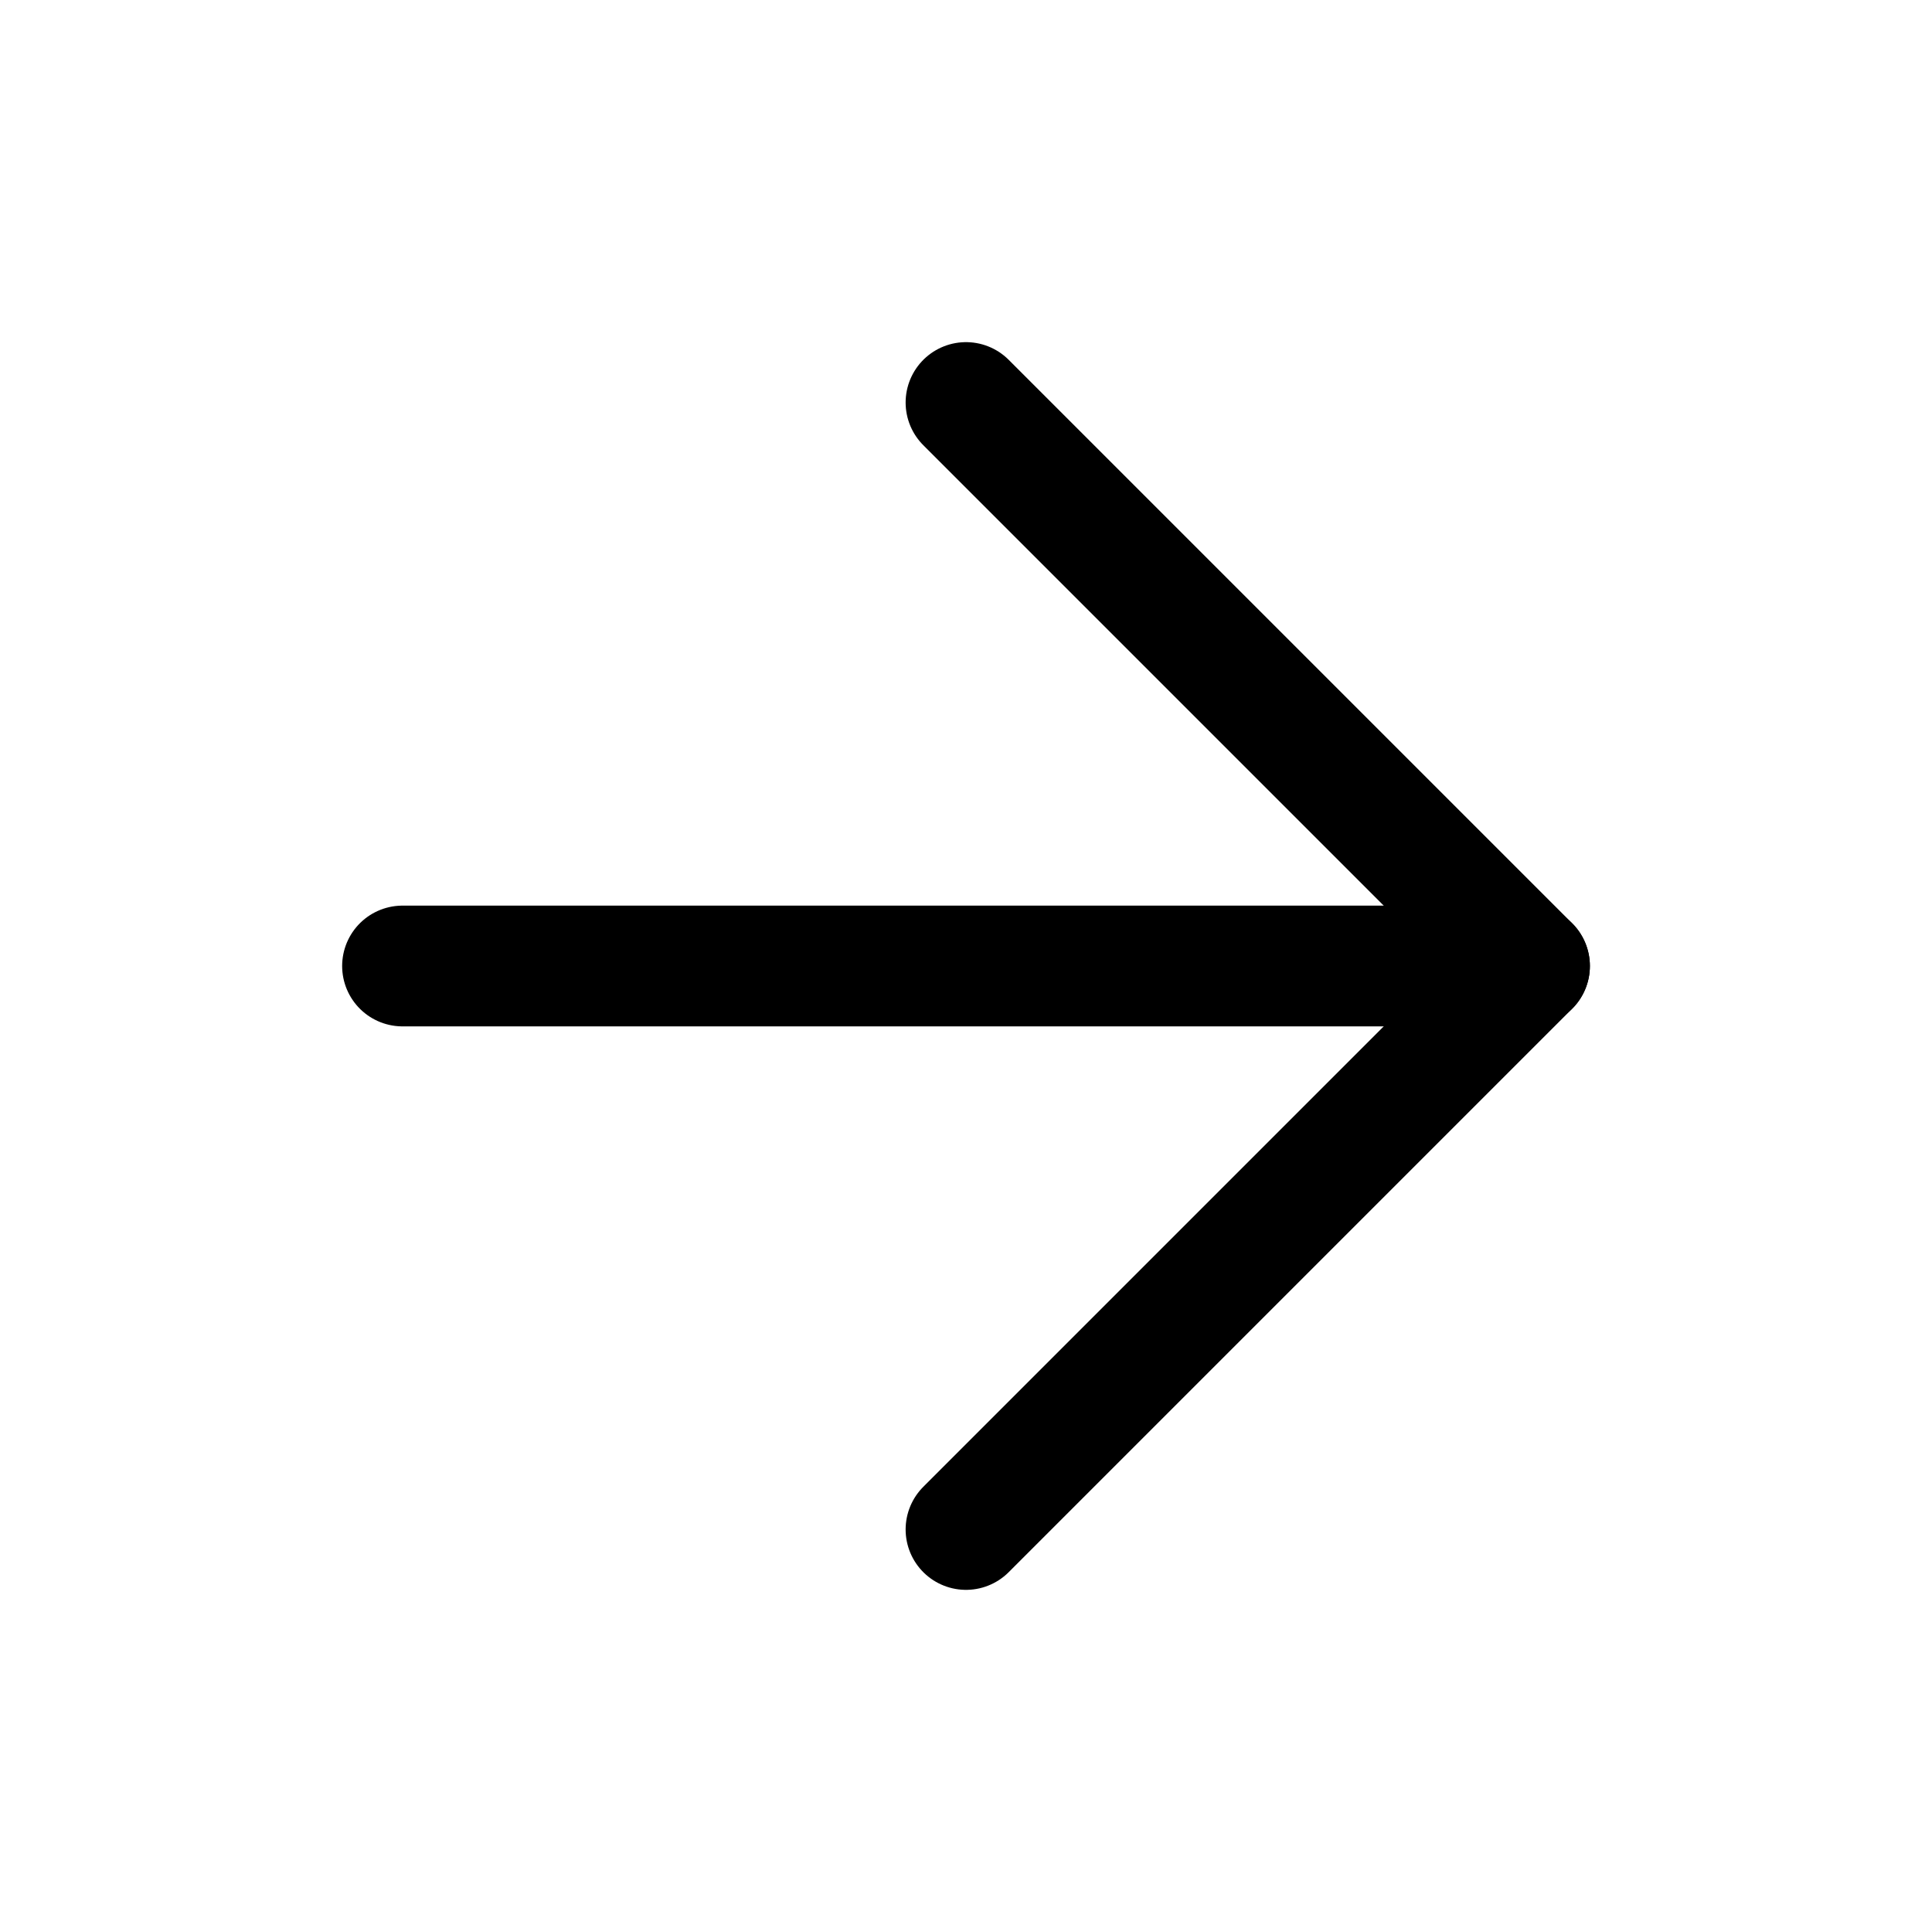
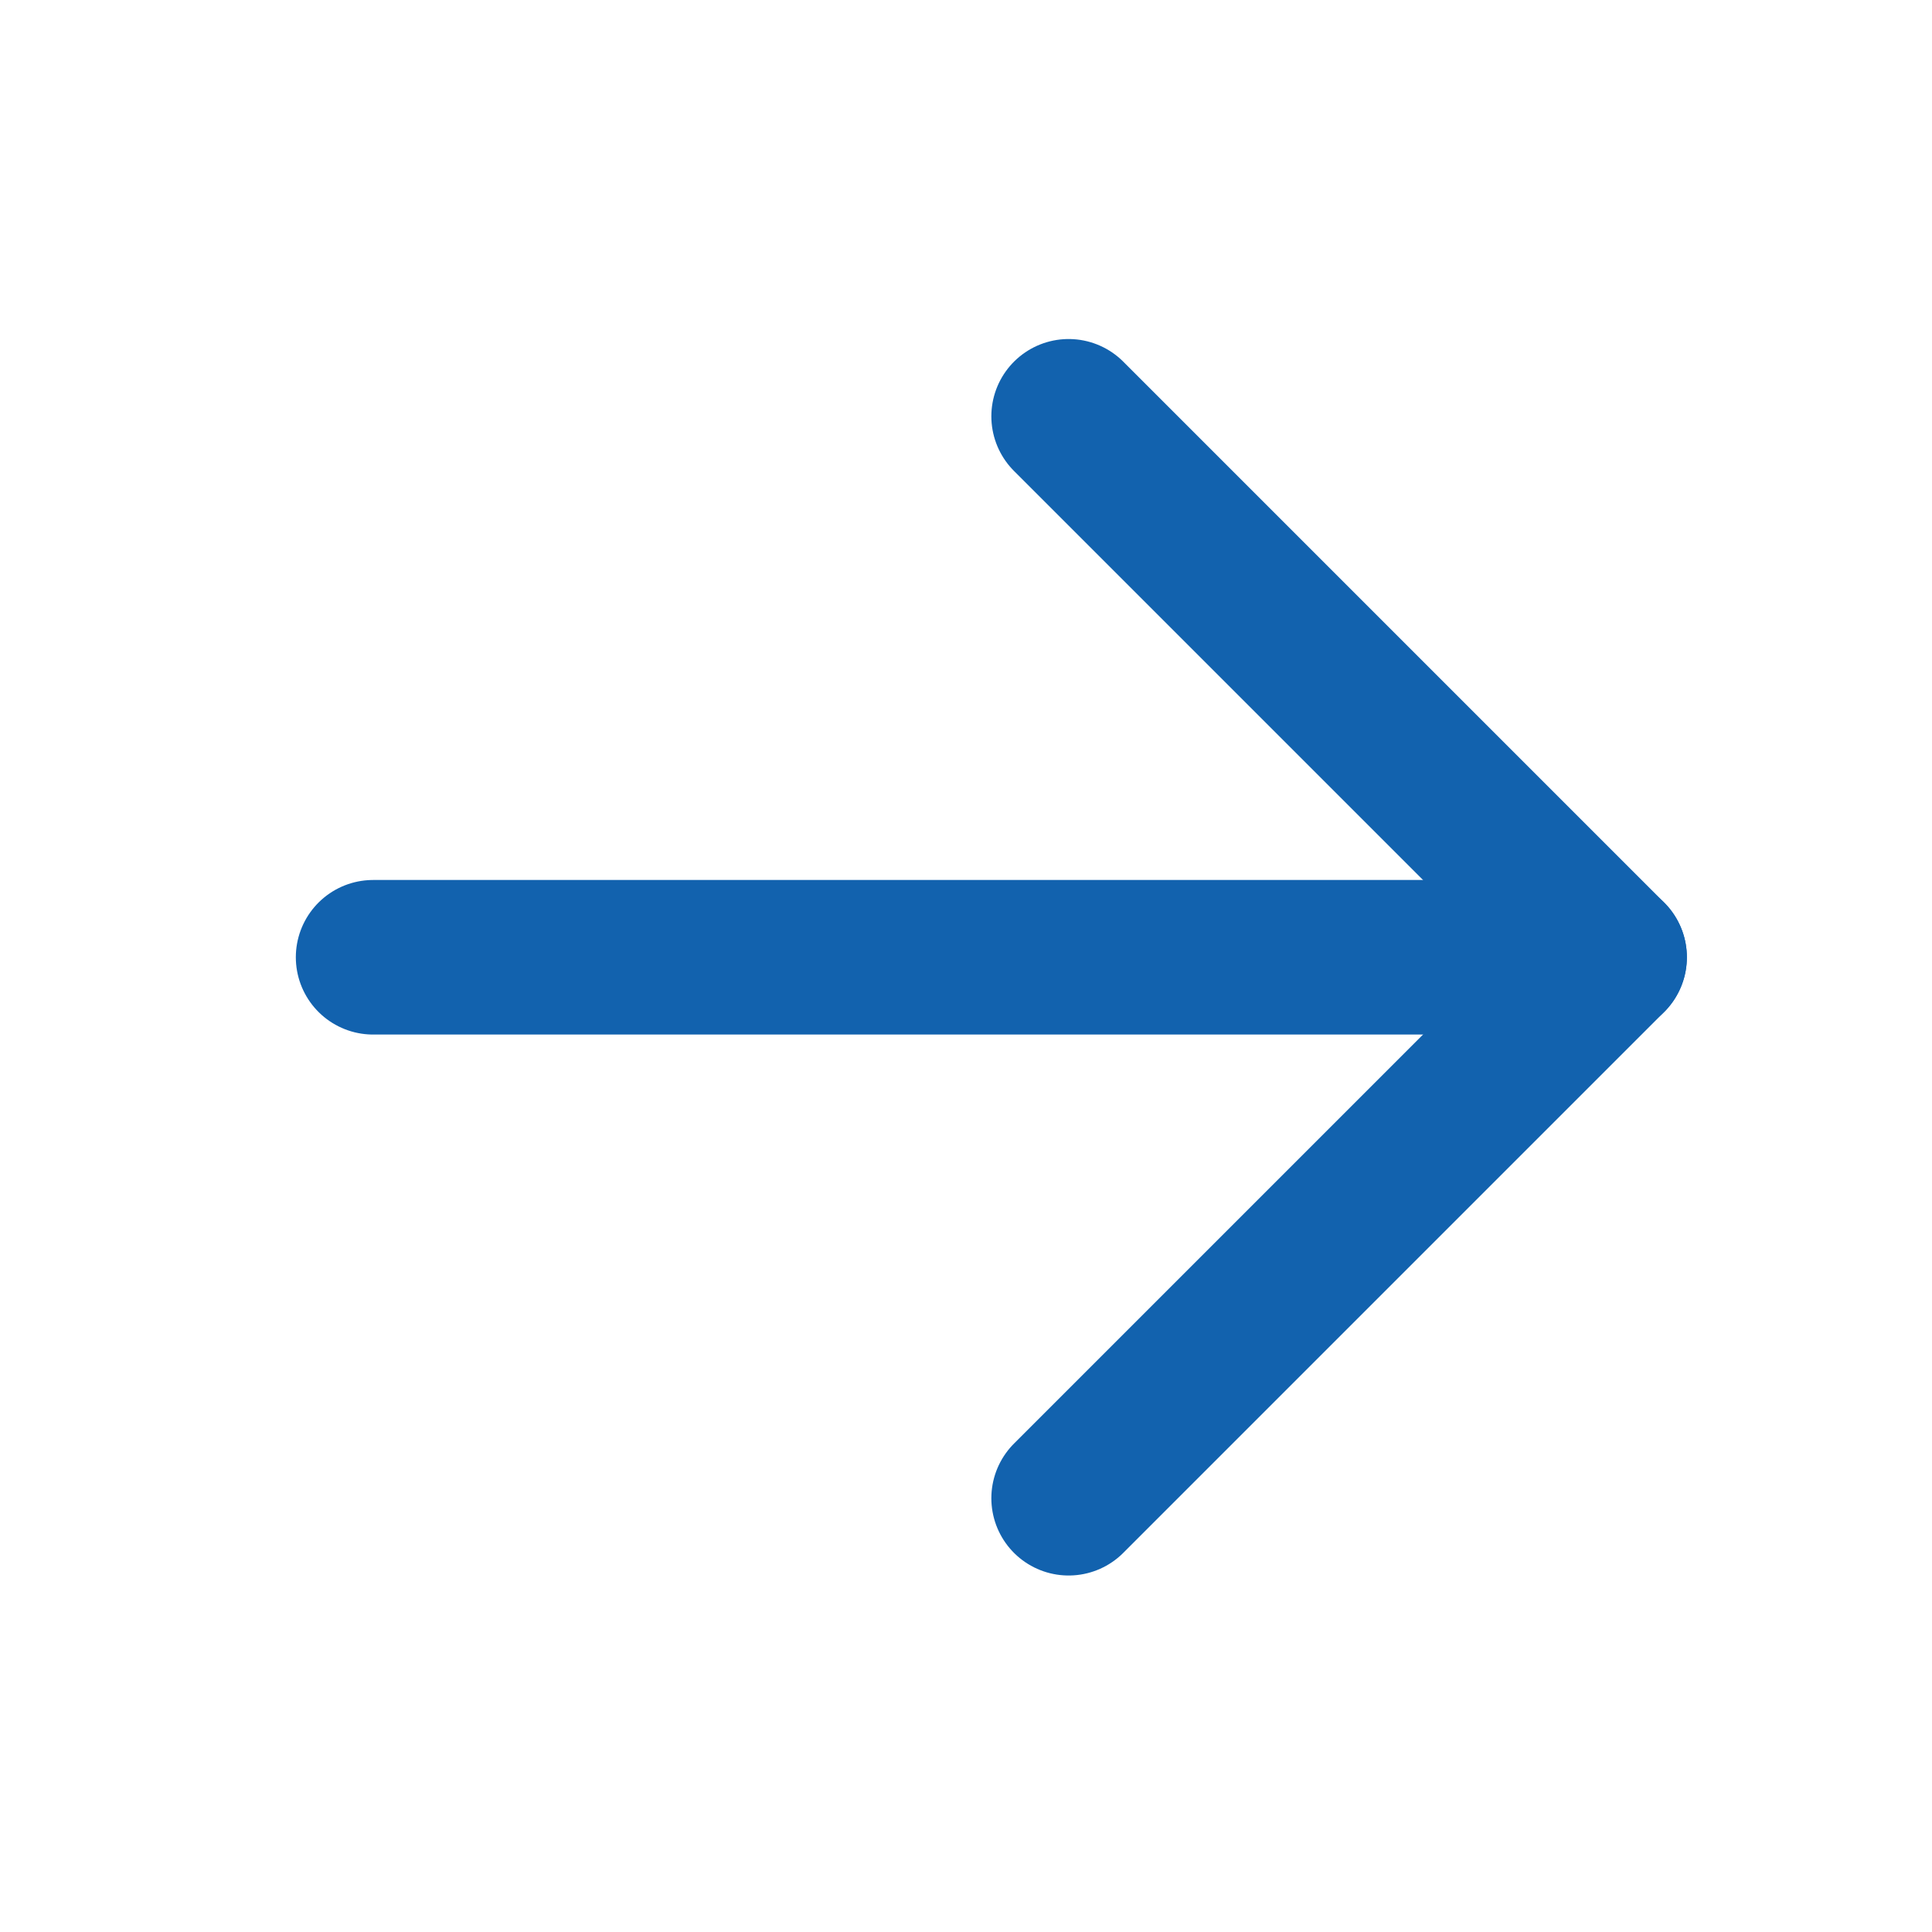
- <svg xmlns="http://www.w3.org/2000/svg" width="32" height="32" viewBox="0 0 32 32" fill="none">
-   <path d="M6.667 16H25.334" stroke="black" stroke-width="2" stroke-linecap="round" stroke-linejoin="round" />
-   <path d="M16 6.667L25.333 16L16 25.333" stroke="black" stroke-width="2" stroke-linecap="round" stroke-linejoin="round" />
+ <svg xmlns="http://www.w3.org/2000/svg" width="25" height="25" viewBox="0 0 25 25" fill="none">
+   <path d="M4.828 12.387H20.828" stroke="#1262AE" stroke-width="2" stroke-linecap="round" stroke-linejoin="round" />
+   <path d="M13.828 5.387L20.828 12.387L13.828 19.387" stroke="#1262AE" stroke-width="2" stroke-linecap="round" stroke-linejoin="round" />
</svg>
